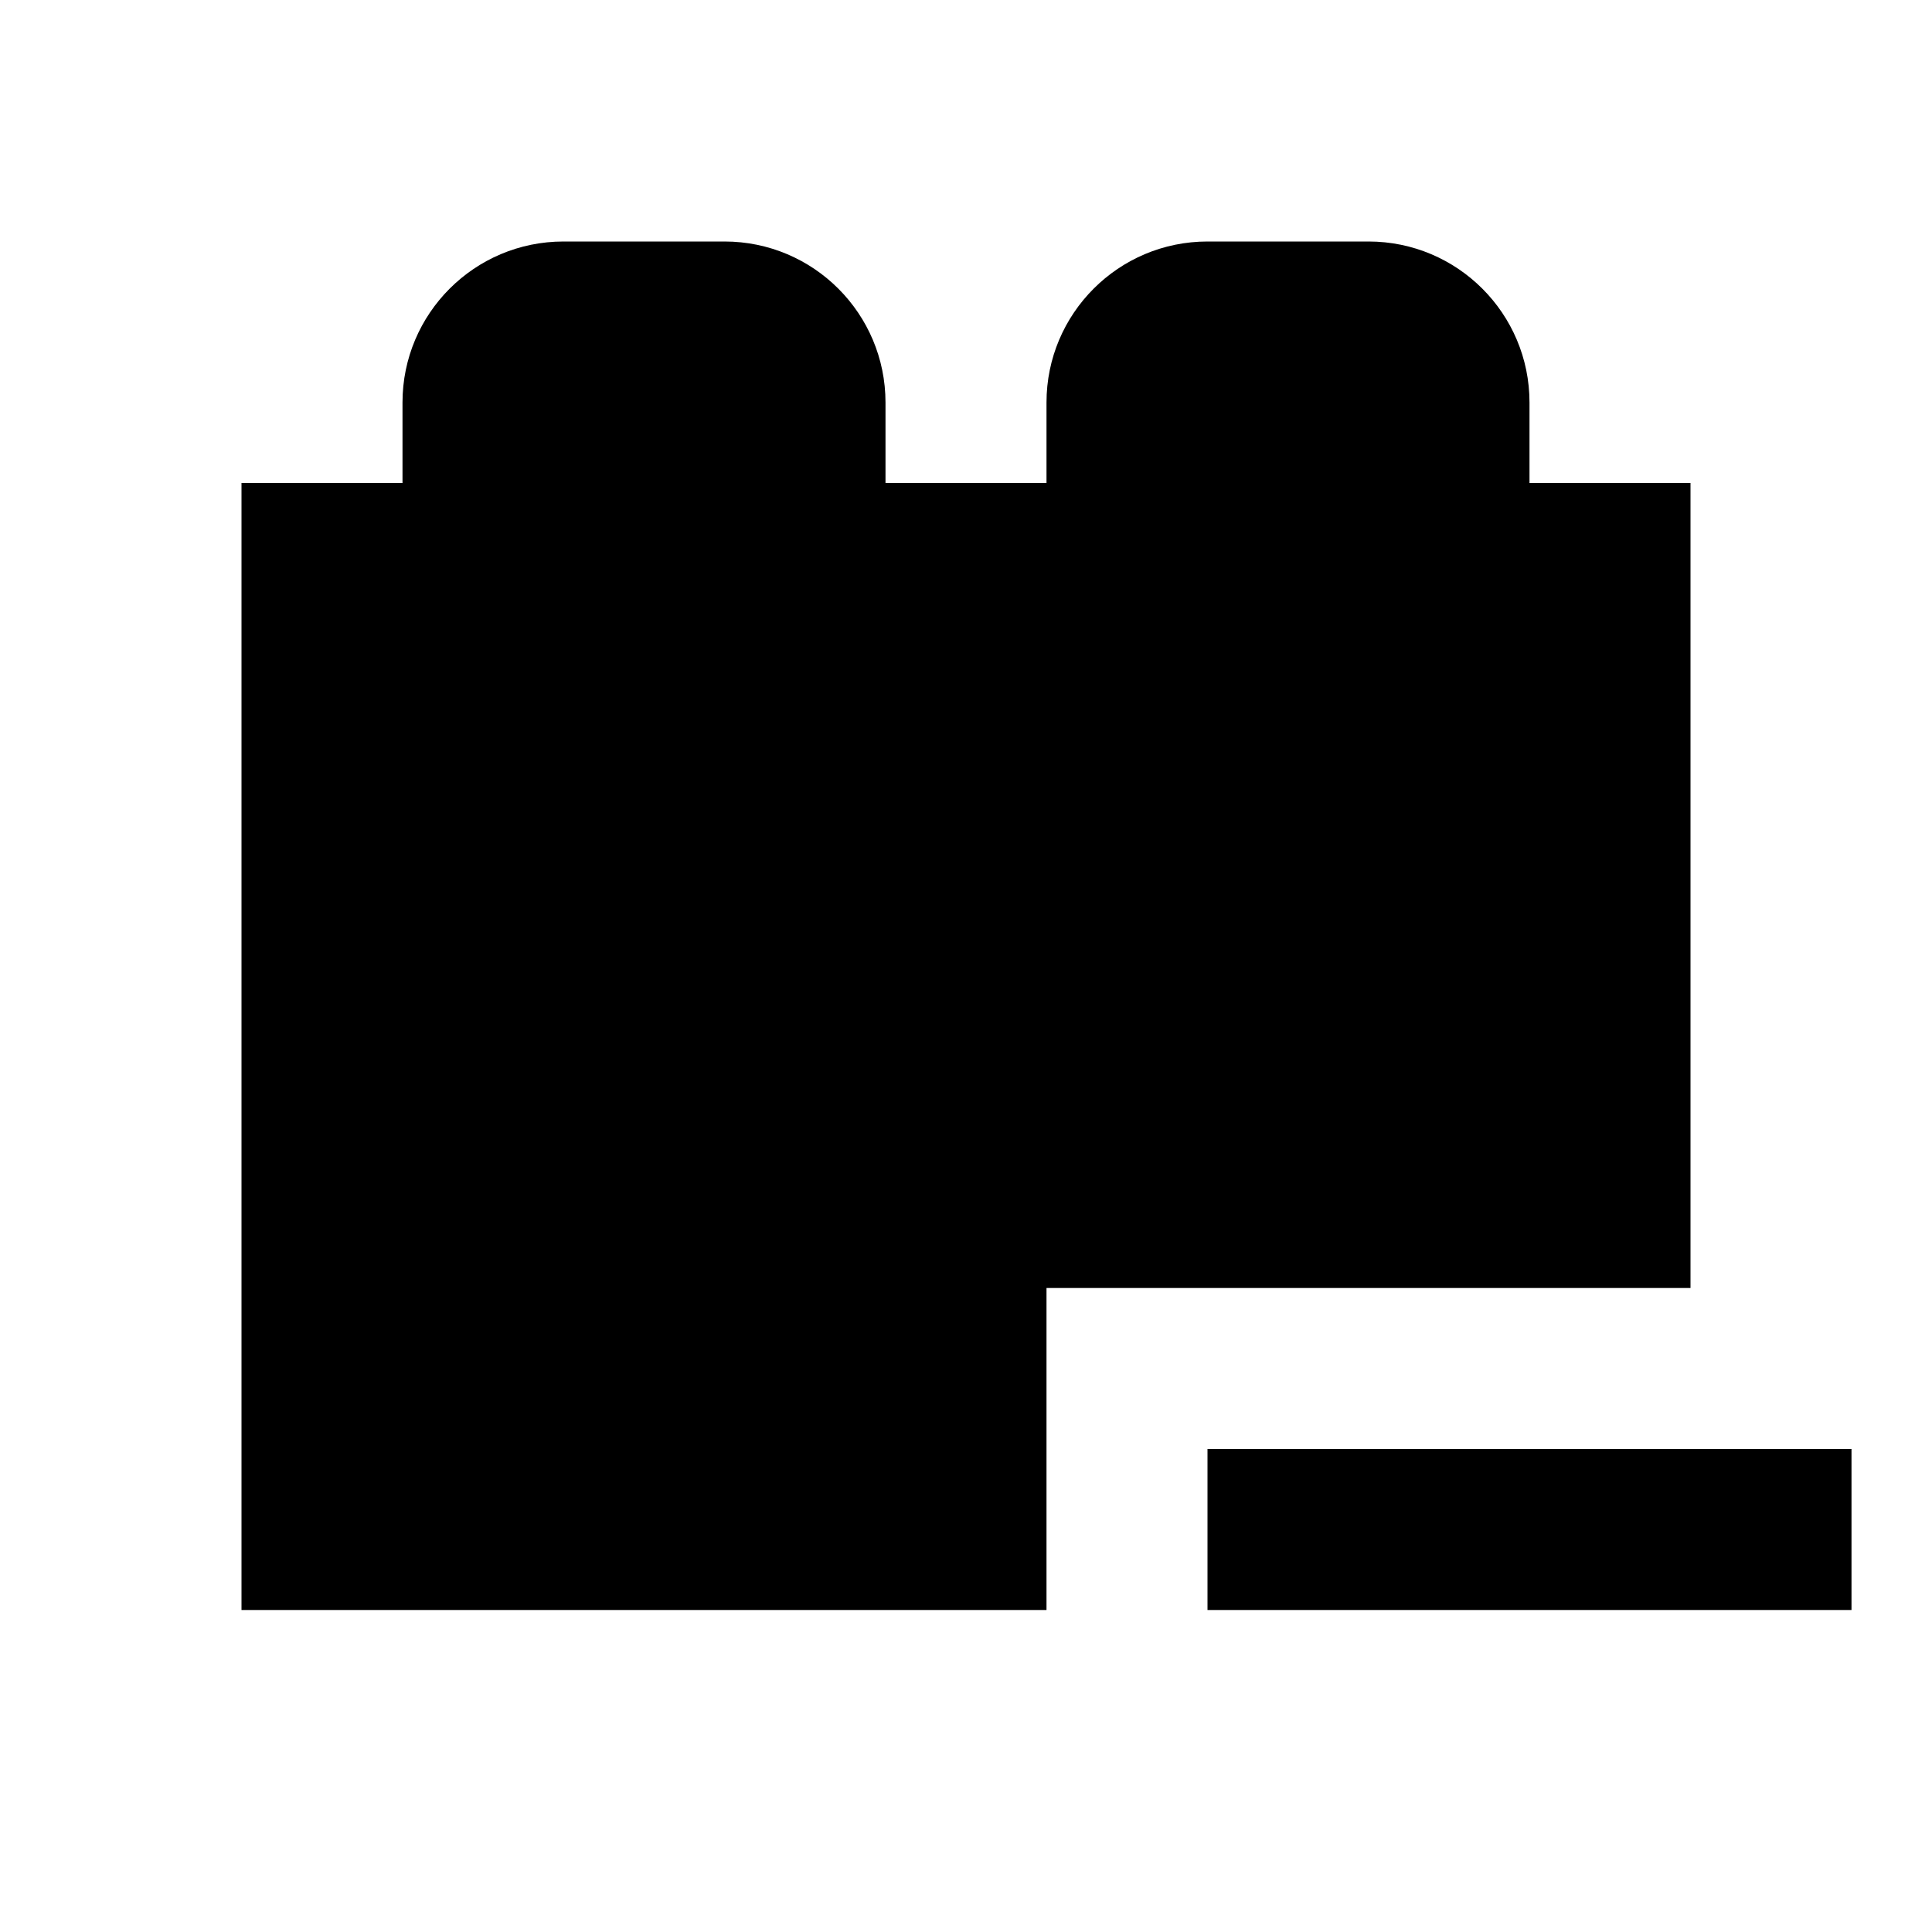
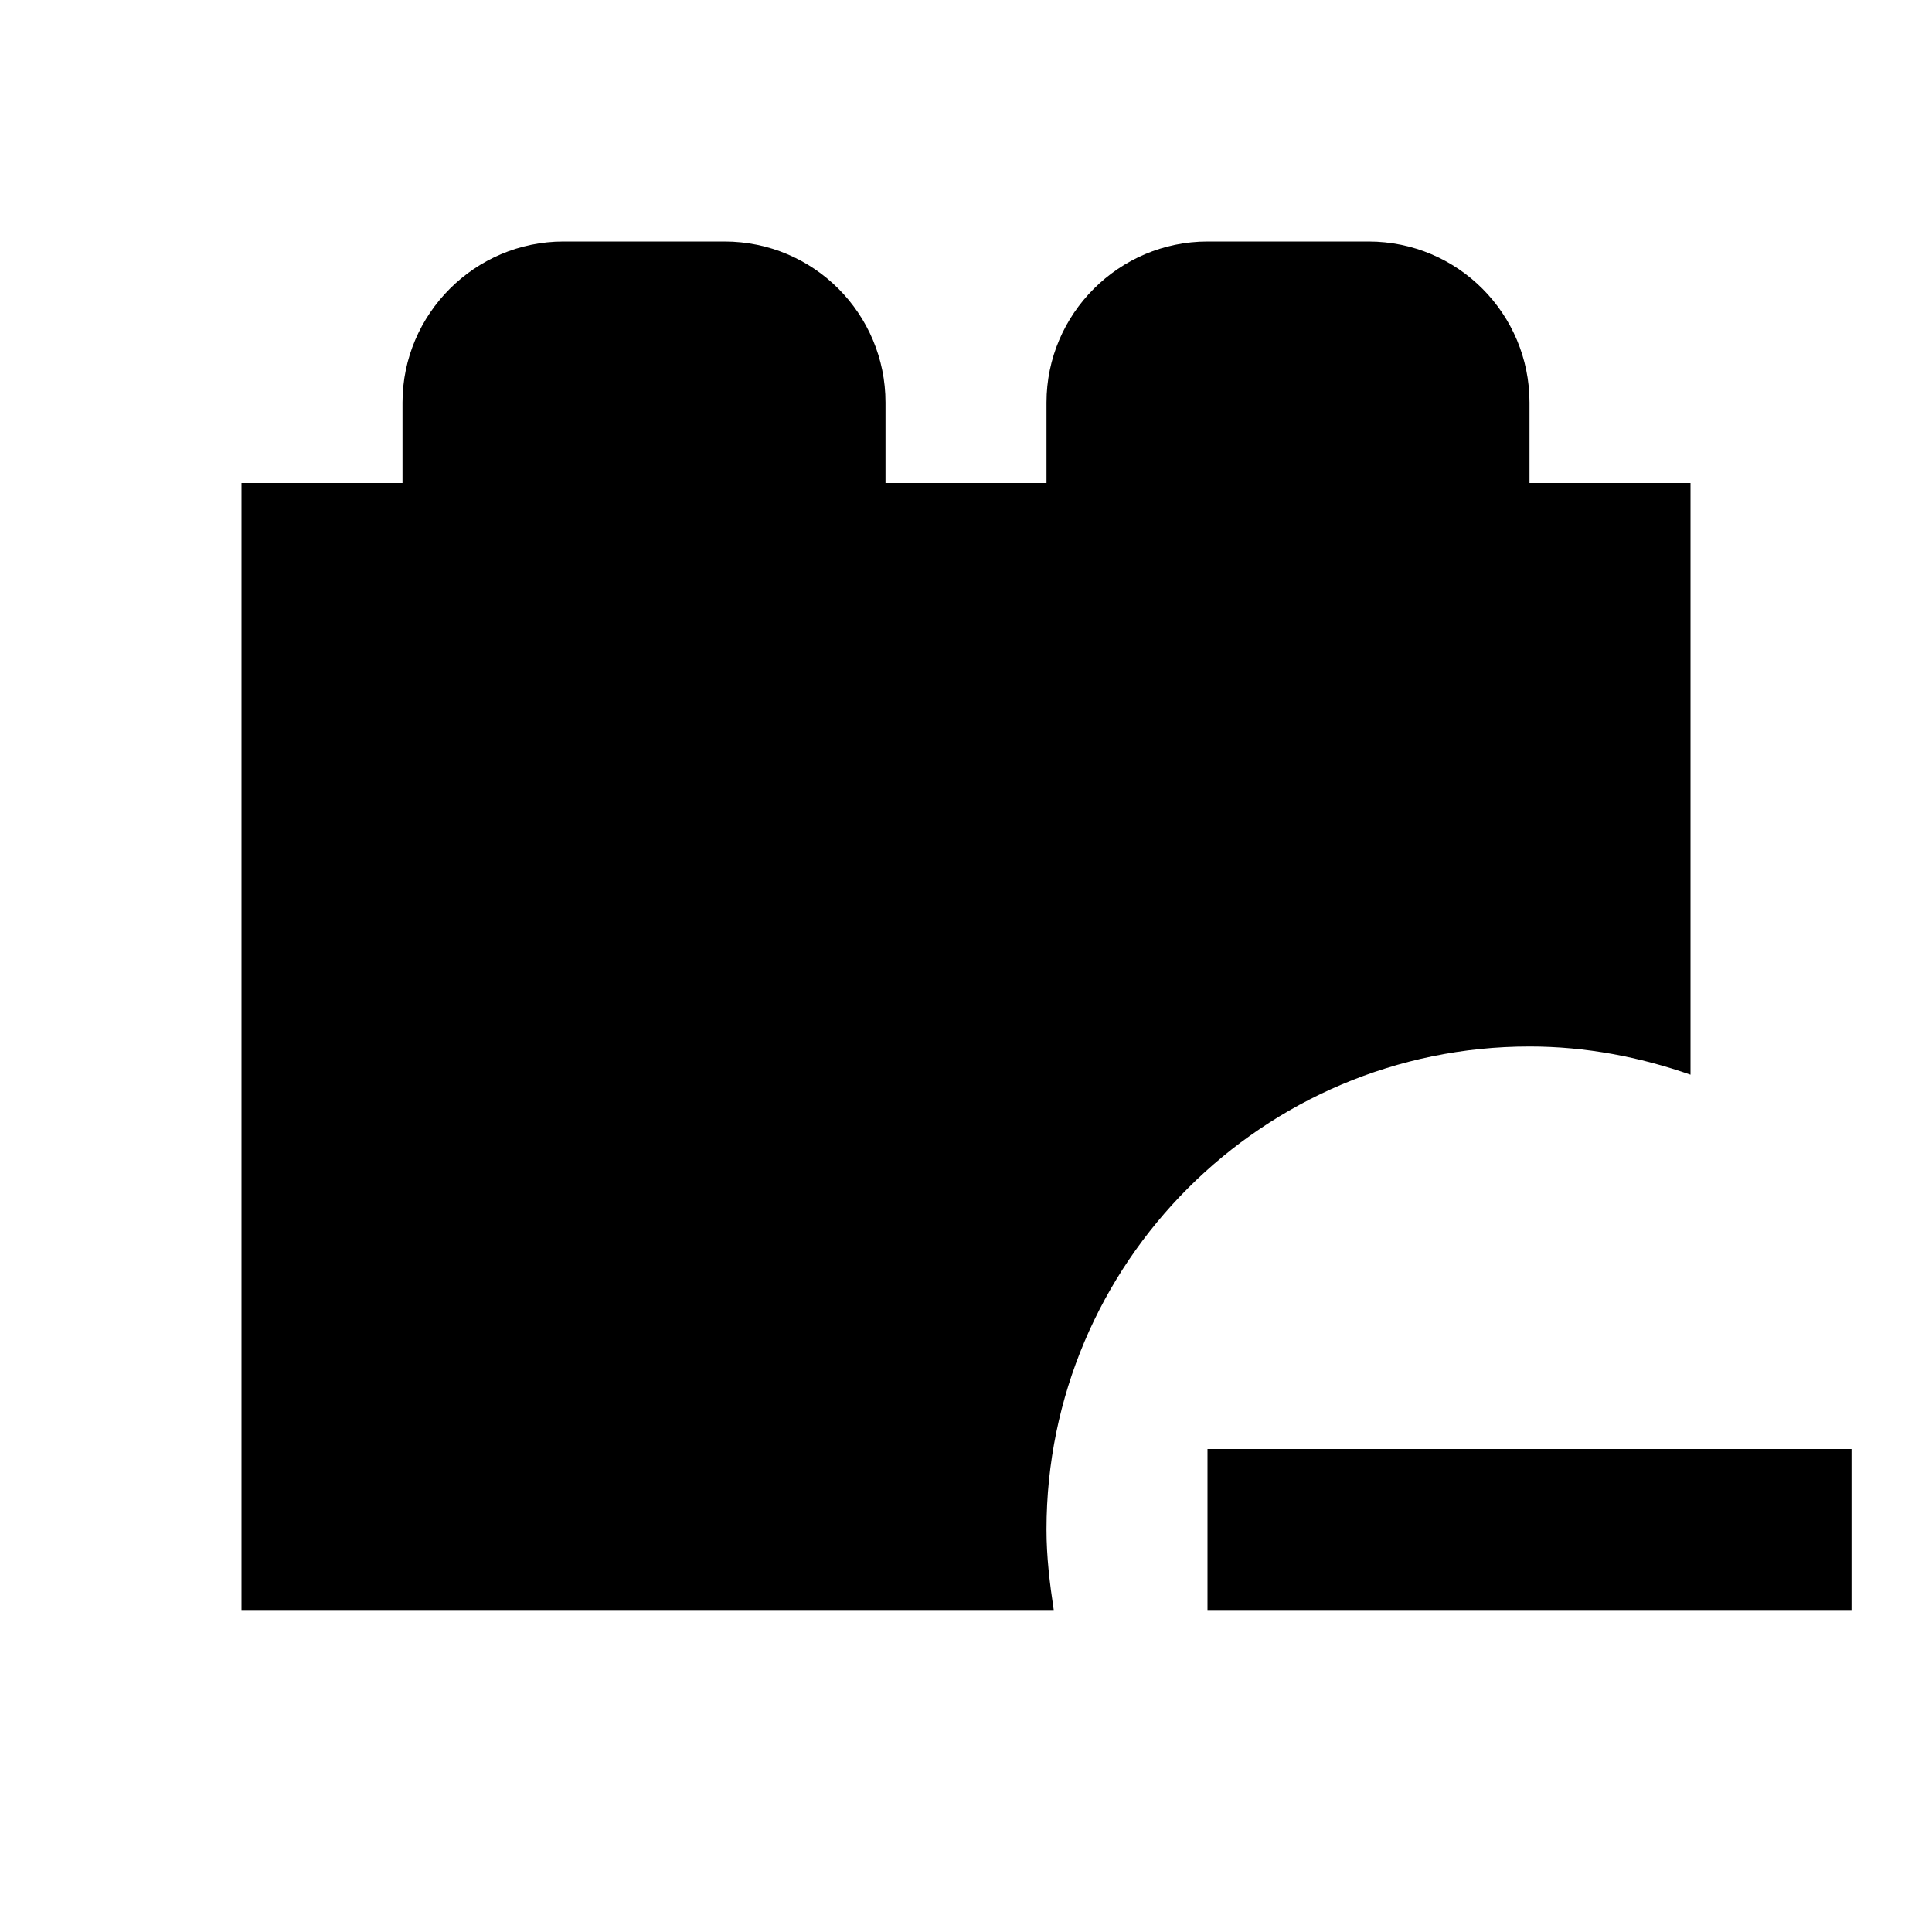
<svg xmlns="http://www.w3.org/2000/svg" version="1.1" id="mdi-toy-brick-minus" width="24" height="24" viewBox="0 0 24 24">
-   <path d="M19 6V5A2 2 0 0 0 17 3H15A2 2 0 0 0 13 5V6H11V5A2 2 0 0 0 9 3H7A2 2 0 0 0 5 5V6H3V20H13V16H21V6M23 20H15V18H23Z" />
+   <path d="M23 20H15V18H23V20M13 19C13 15.69 15.69 13 19 13C19.7 13 20.37 13.13 21 13.35V6H19V5C19 3.9 18.11 3 17 3H15C13.9 3 13 3.9 13 5V6H11V5C11 3.9 10.11 3 9 3H7C5.9 3 5 3.9 5 5V6H3V20H13.09C13.04 19.67 13 19.34 13 19Z" />
</svg>
